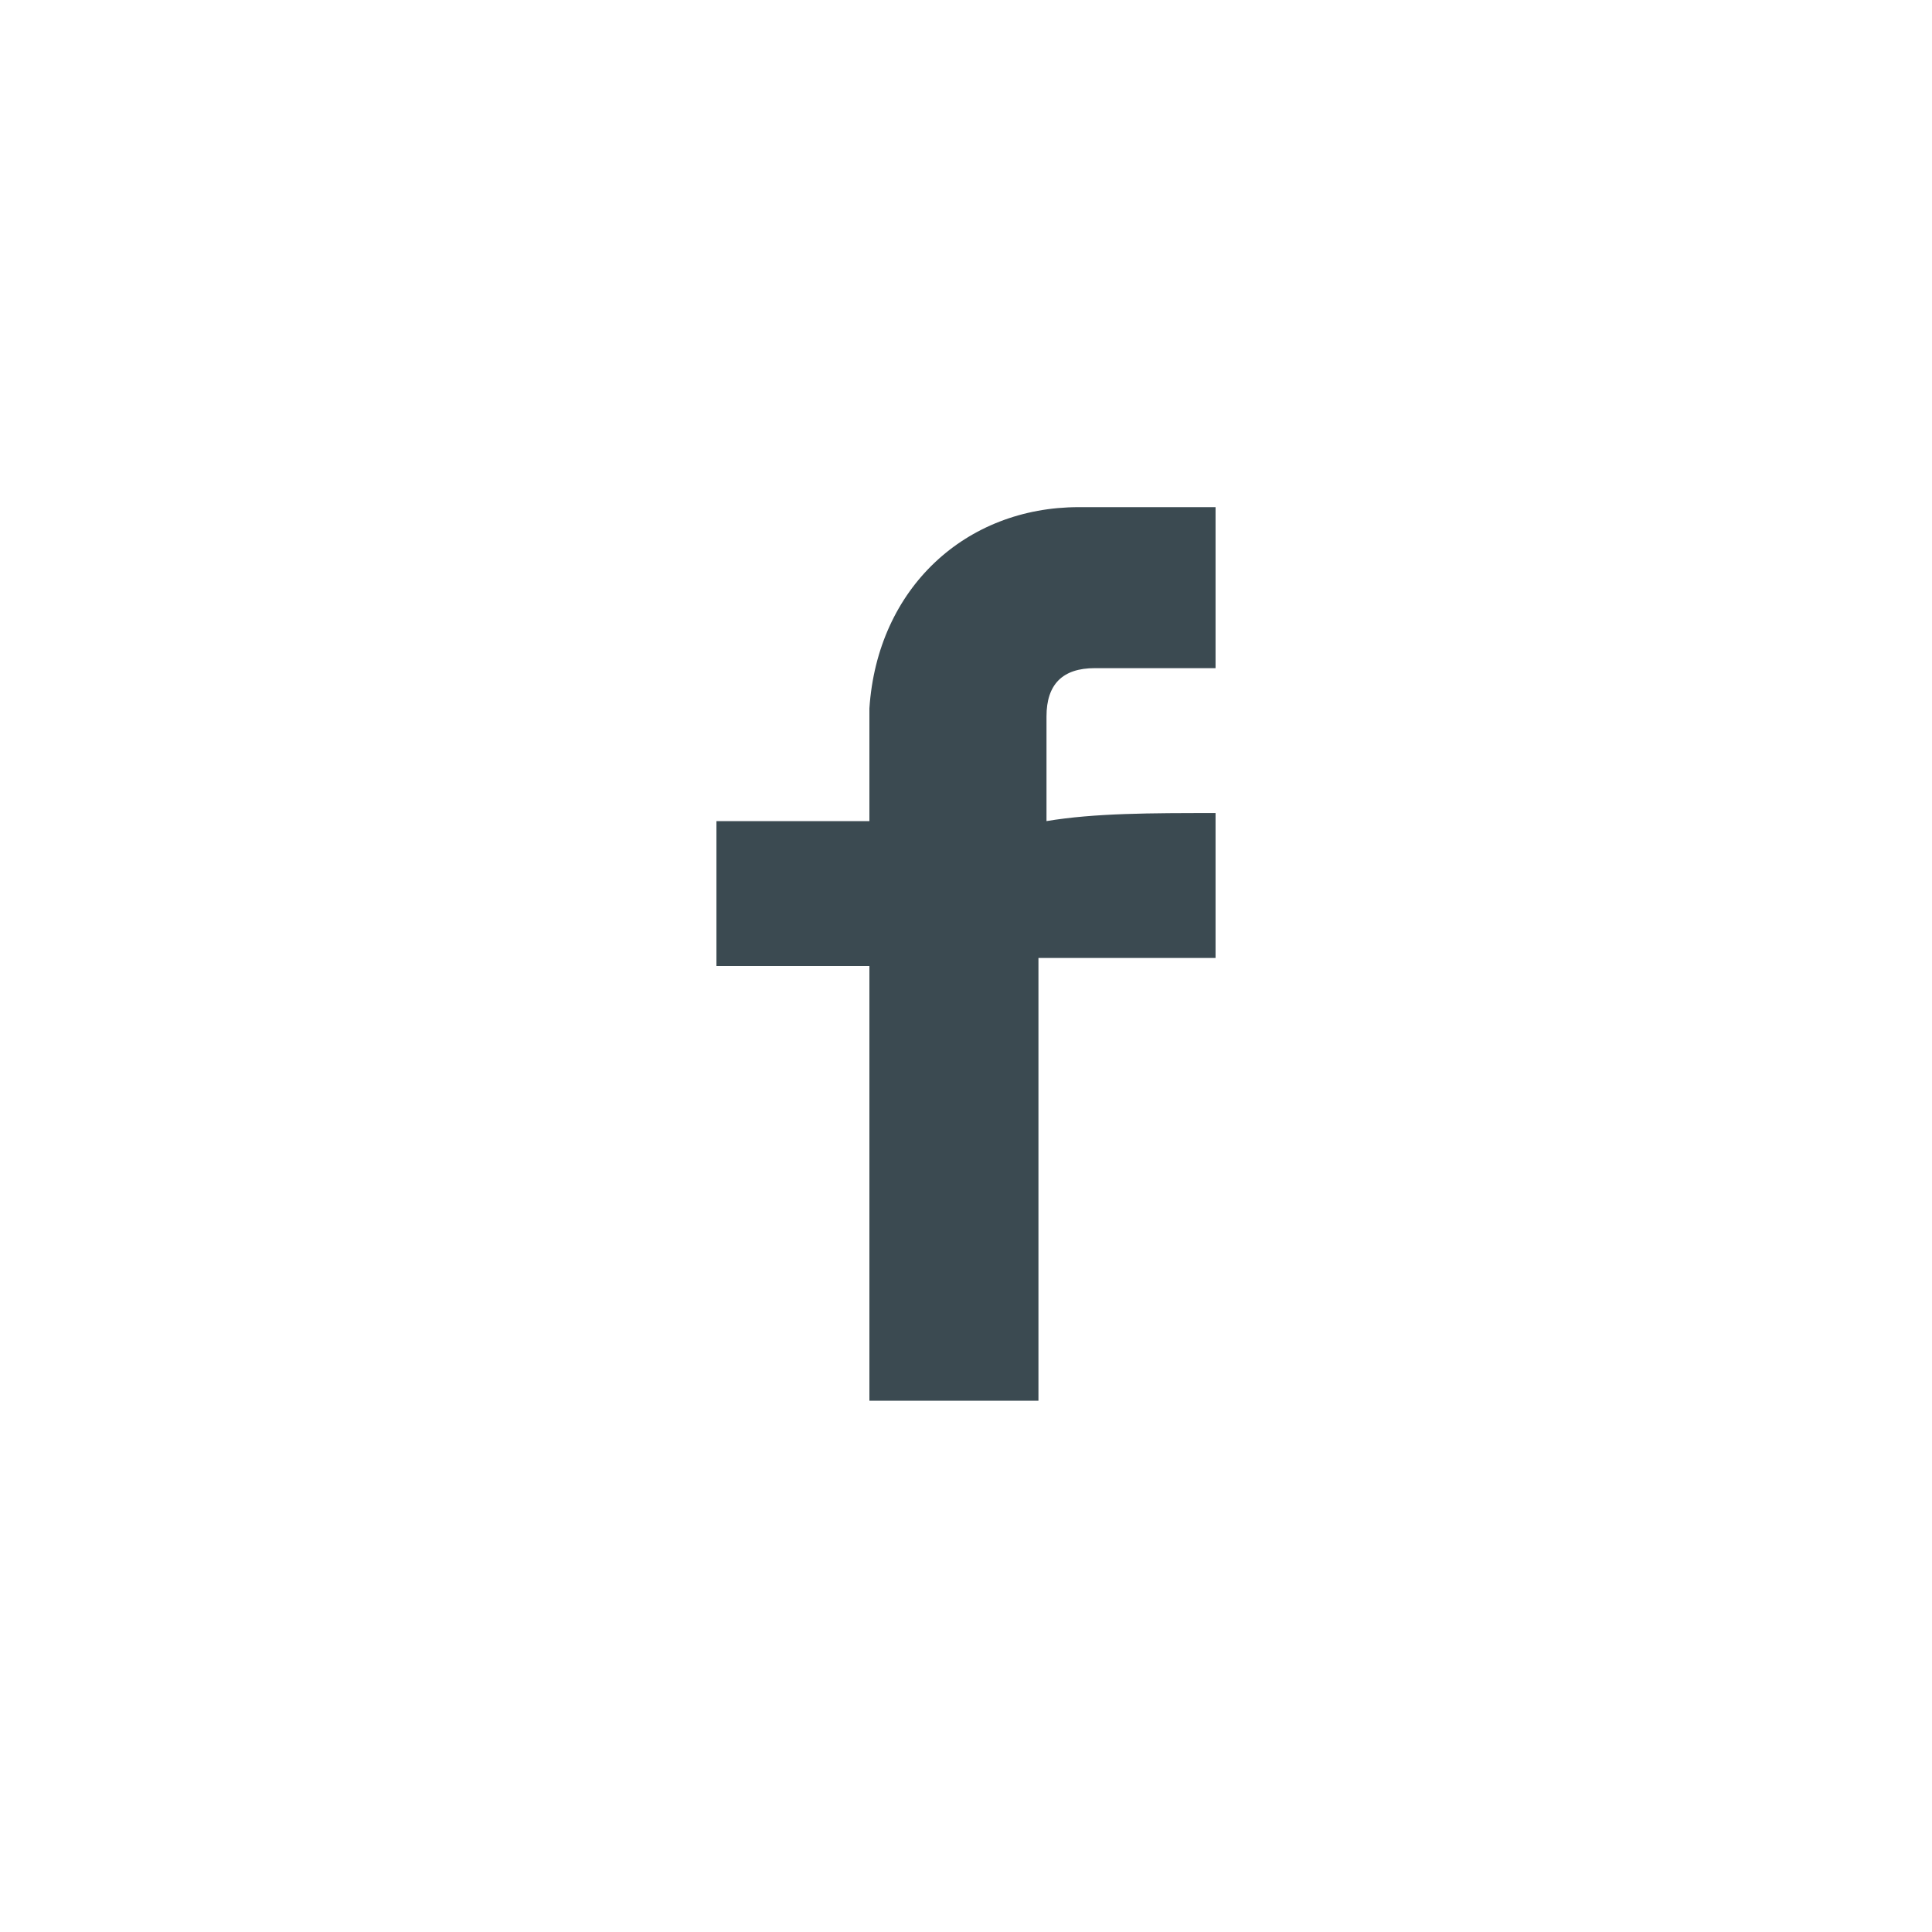
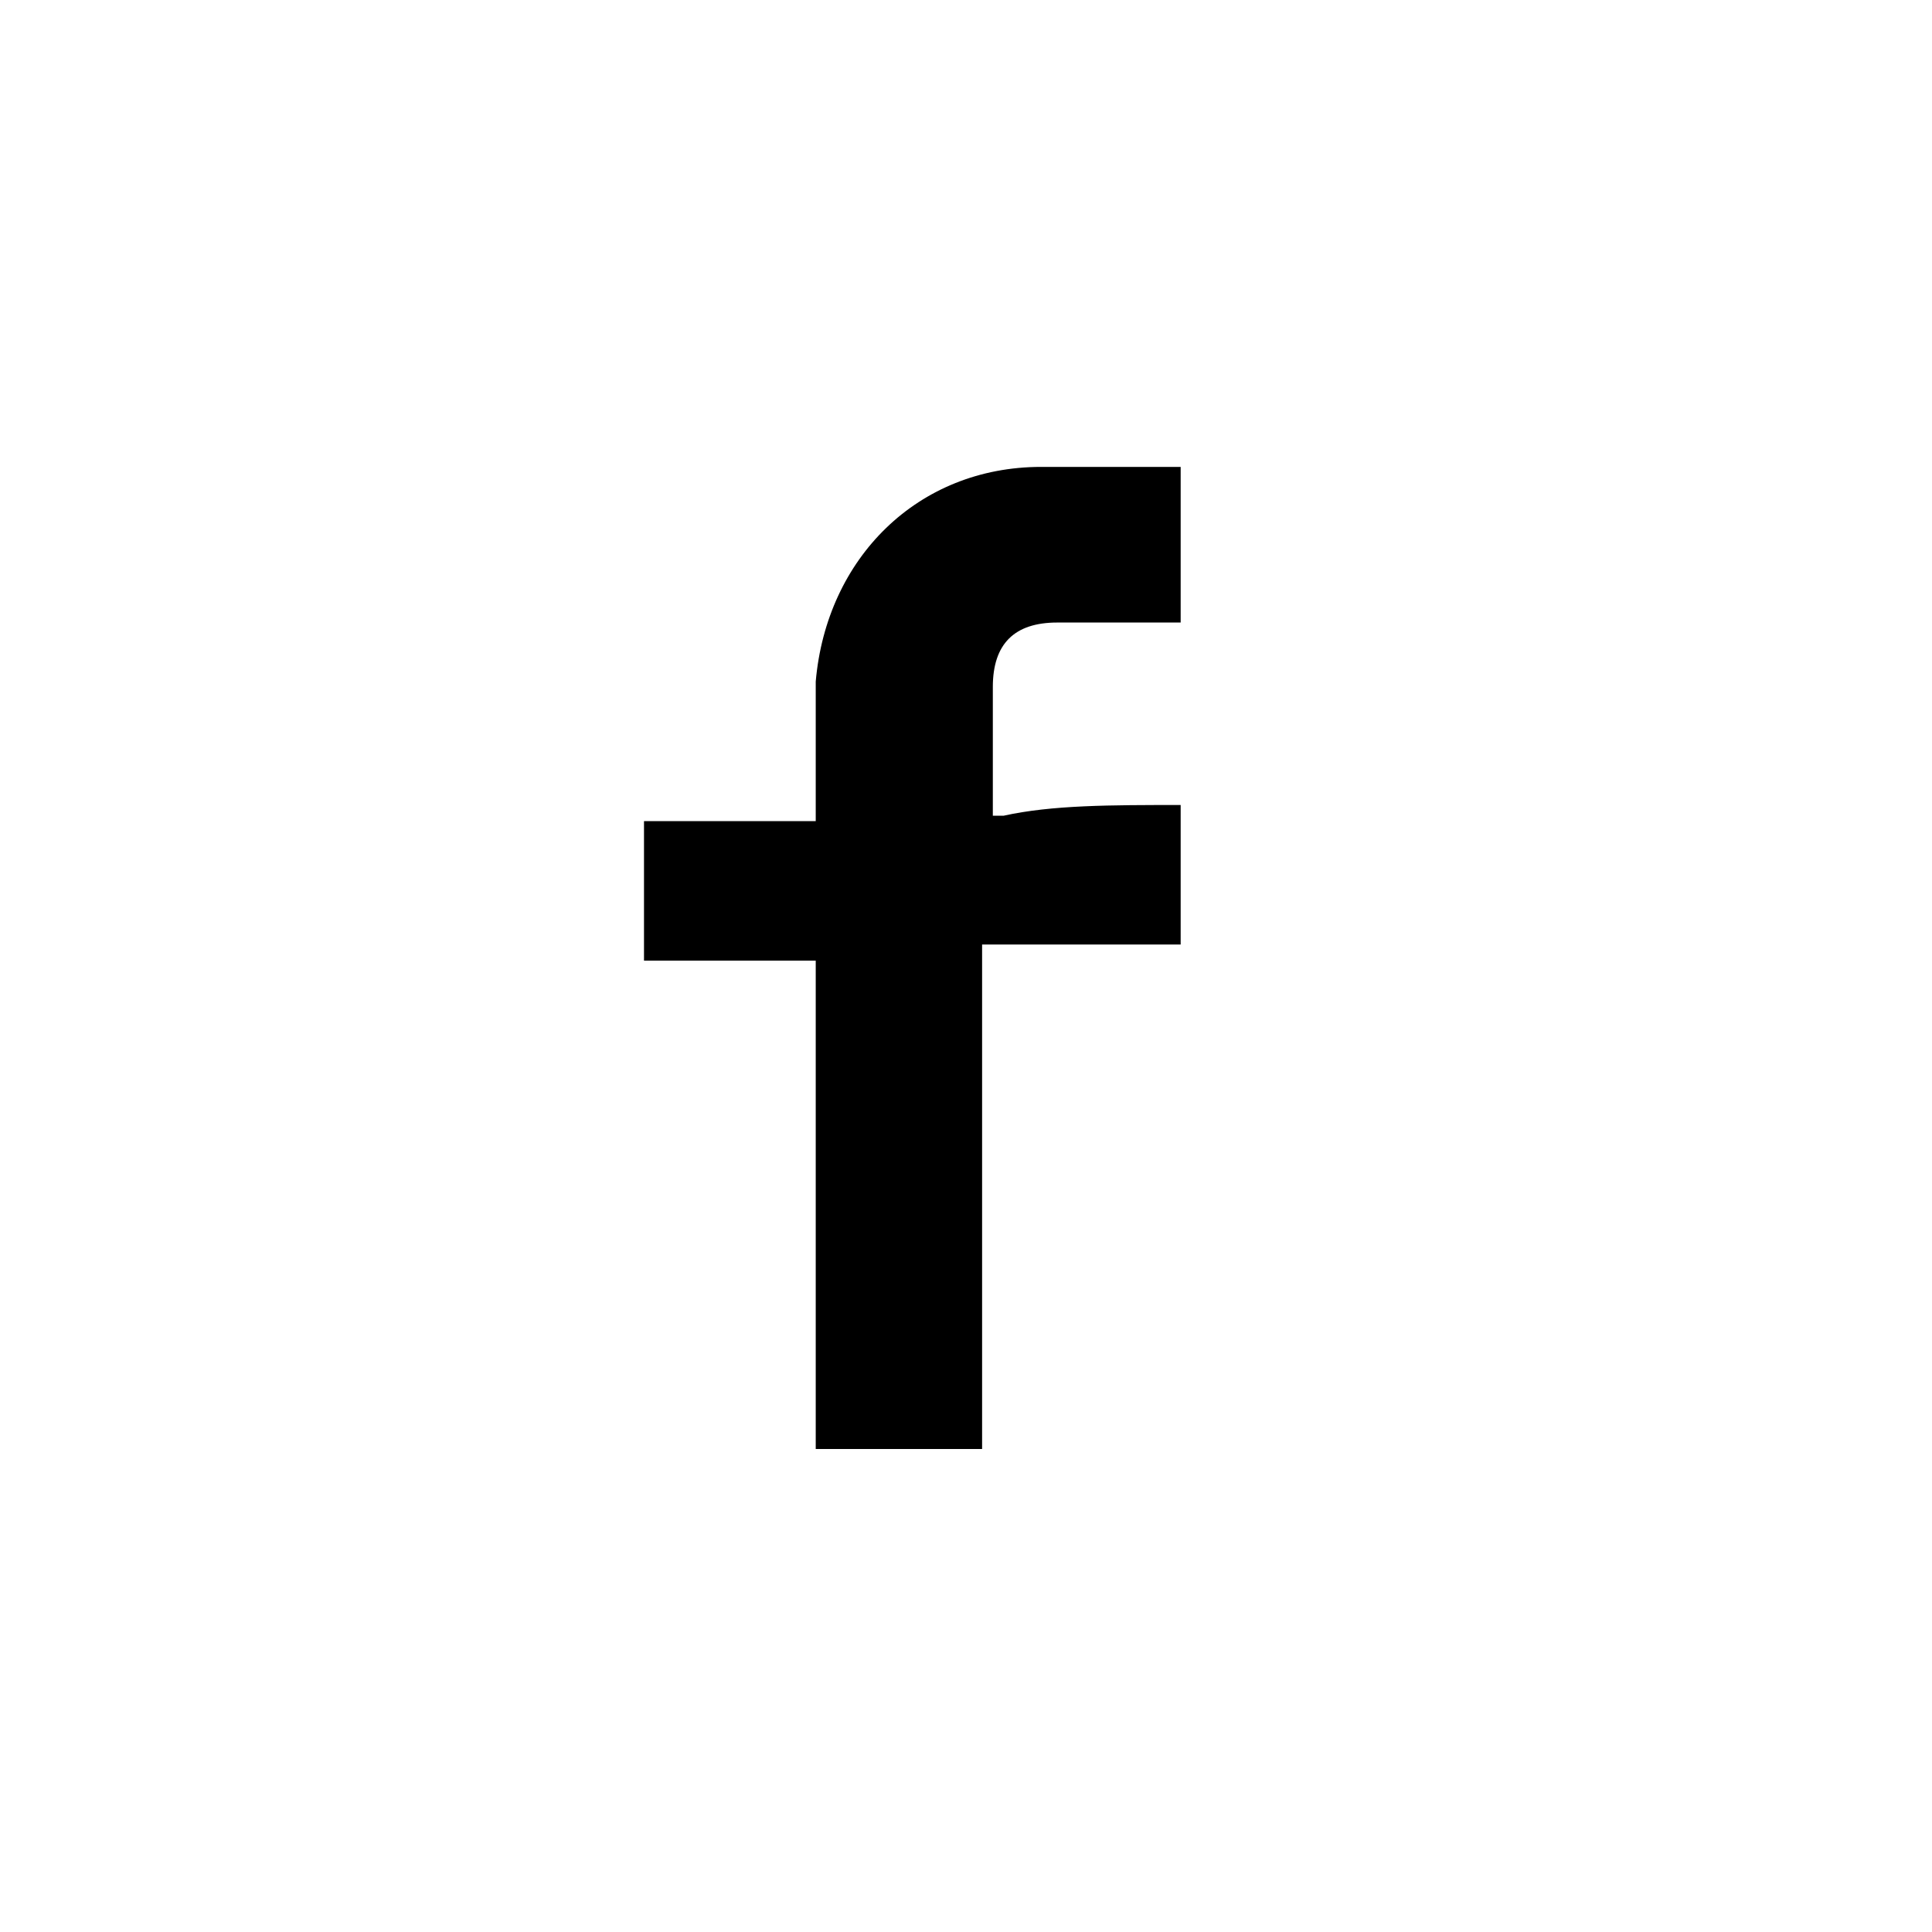
- <svg xmlns="http://www.w3.org/2000/svg" version="1.0" width="24" height="24" viewBox="0 0 24 24">
-   <path fill="#3B4A51" d="M15.1,10.1c0,0.6,0,1.2,0,1.8c-0.7,0-1.4,0-2.2,0c0,1.8,0,3.6,0,5.5c-0.7,0-1.4,0-2.1,0c0-1.8,0-3.6,0-5.4   c-0.7,0-1.2,0-1.9,0c0-0.6,0-1.2,0-1.8c0.6,0,1.2,0,1.9,0c0-0.5,0-1,0-1.4c0.1-1.5,1.2-2.5,2.6-2.5c0.6,0,1.1,0,1.7,0   c0,0.7,0,2,0,2h-1.5c-0.4,0-0.6,0.2-0.6,0.6c0,0.4,0,0.8,0,1.3C13.6,10.1,14.3,10.1,15.1,10.1z" />
+ <svg xmlns="http://www.w3.org/2000/svg" version="1.1" width="36px" height="36px" viewBox="0 0 36 36" style="enable-background:new 0 0 36 36;" xml:space="preserve">
+   <path class="fill-foreground stroke-none" d="M15.2,27v-9.1H12v-2.6h3.2v-2.6c0.2-2.3,1.9-4,4.2-4H22v2.9h-2.3c-0.8,0-1.2,0.4-1.2,1.2v2.4l0.2,0  c0.9-0.2,2-0.2,3.3-0.2v2.6h-3.7V27H15.2z" />
</svg>
